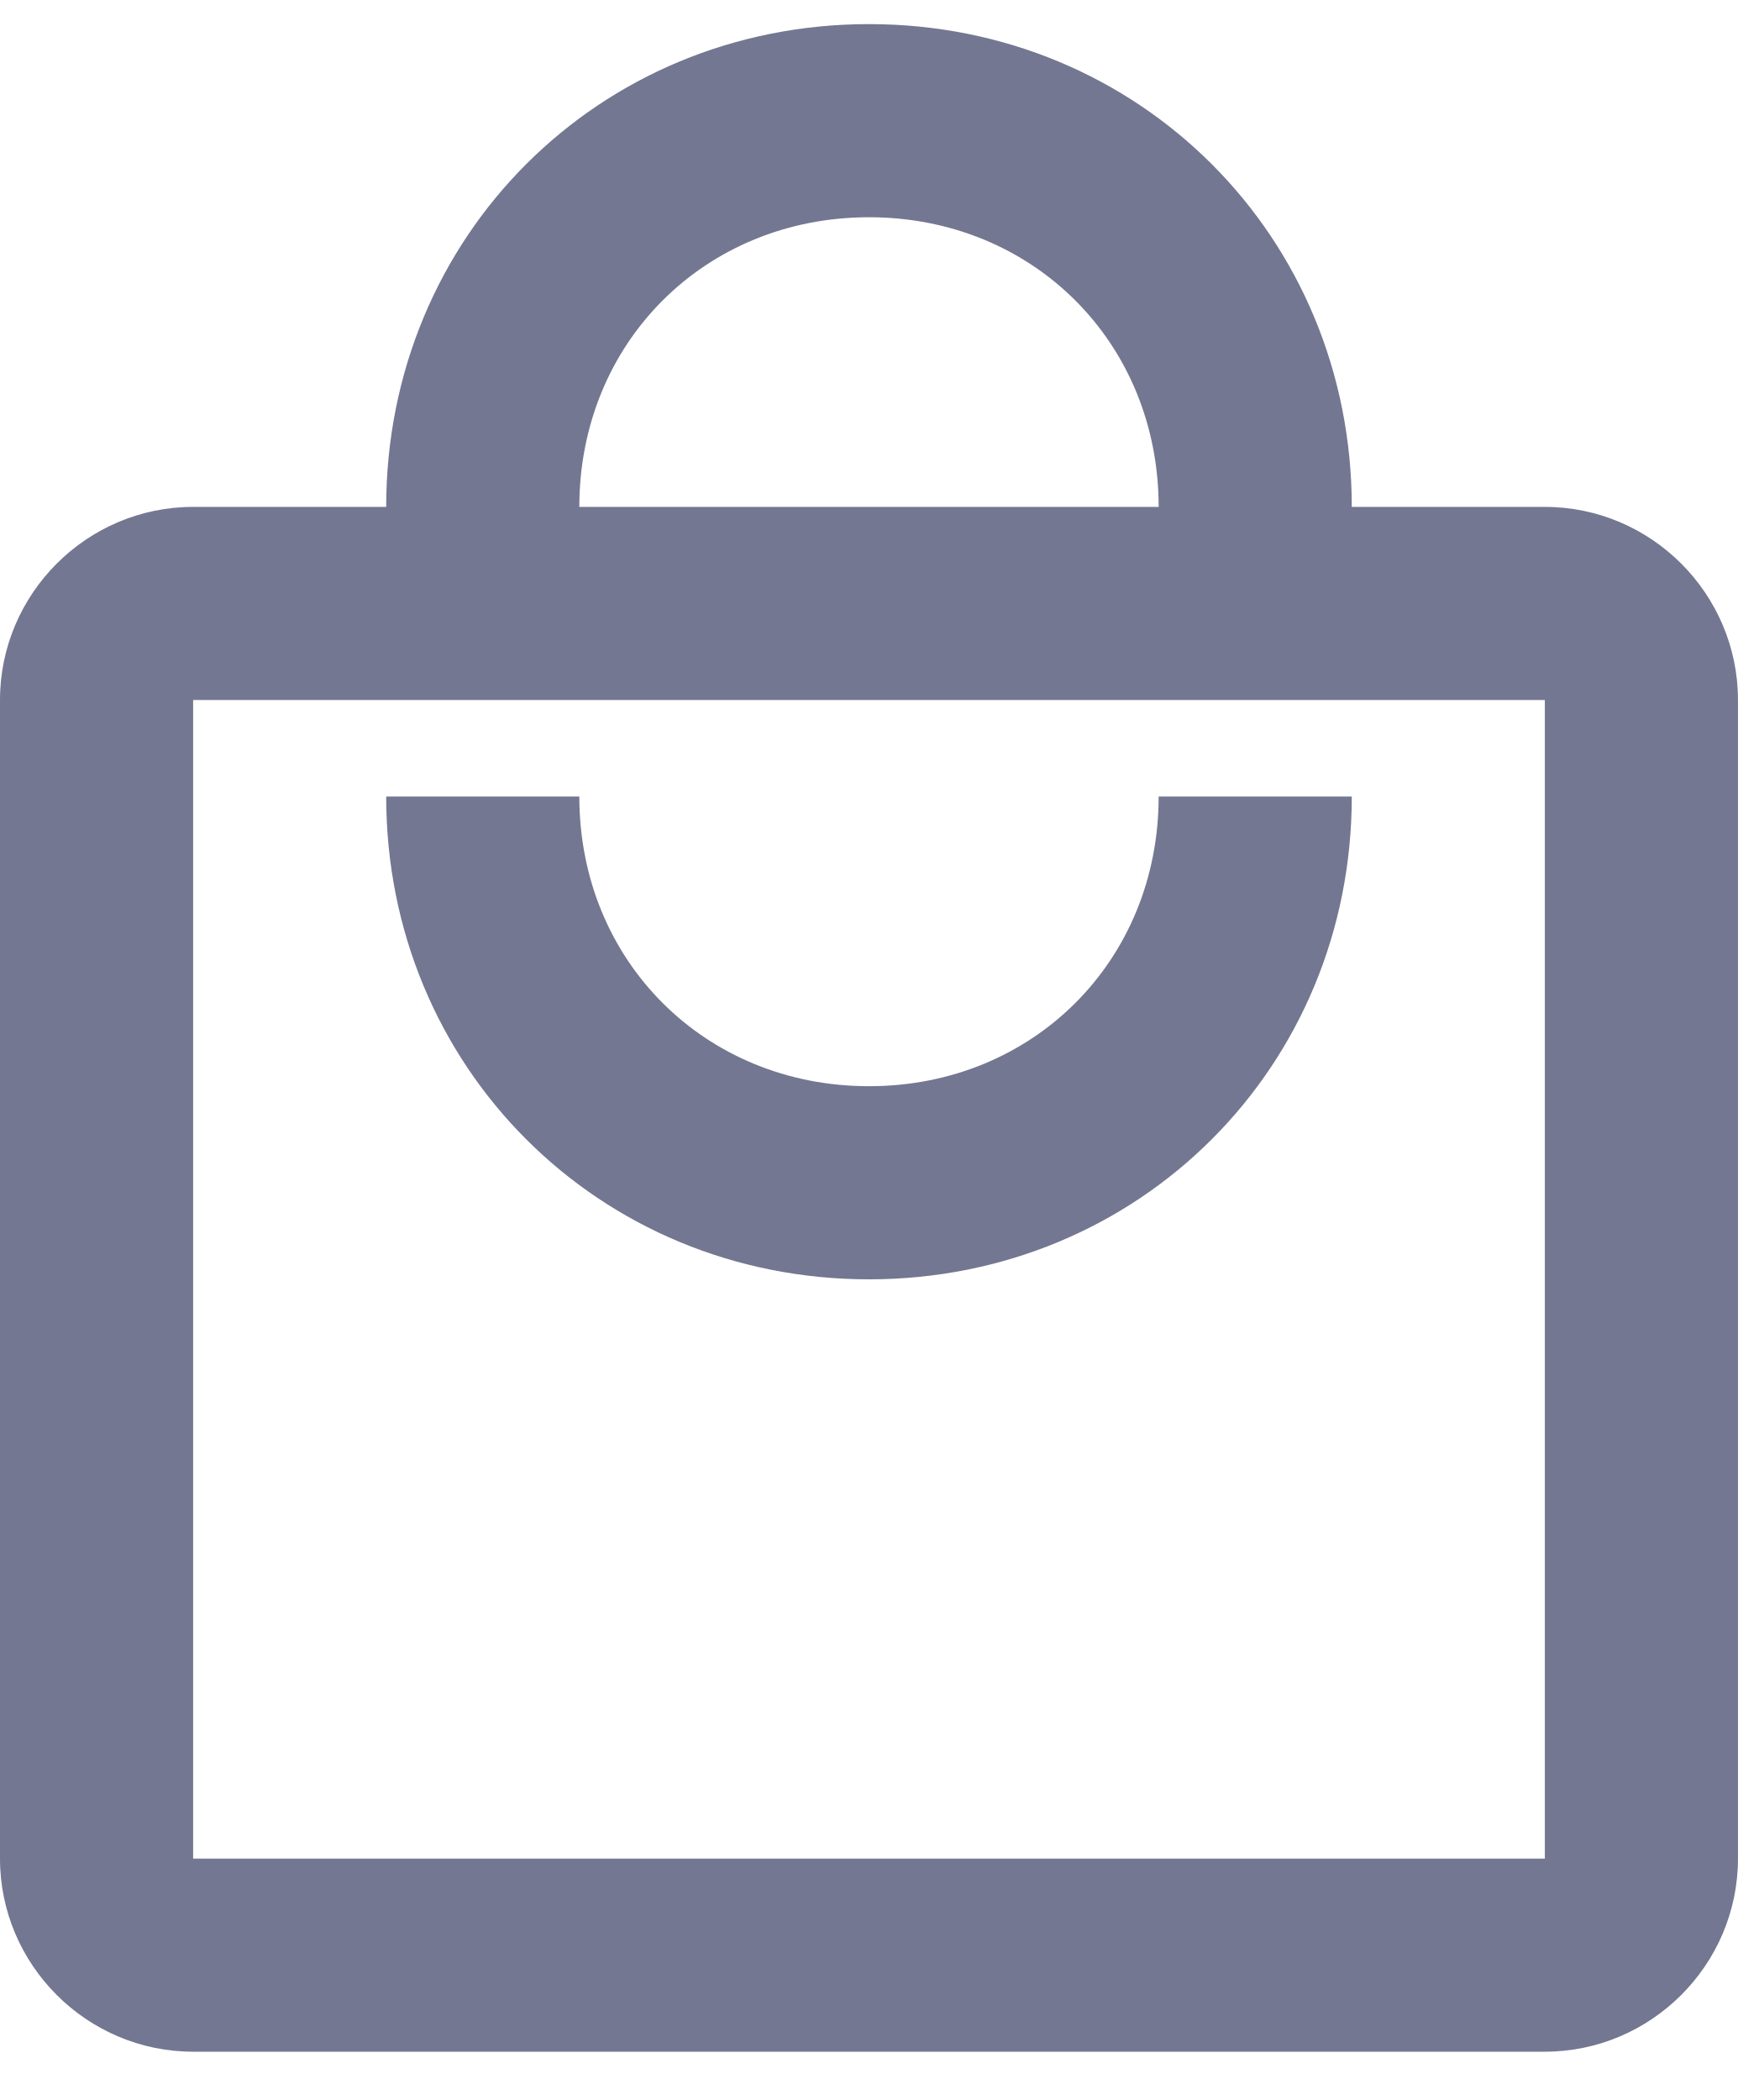
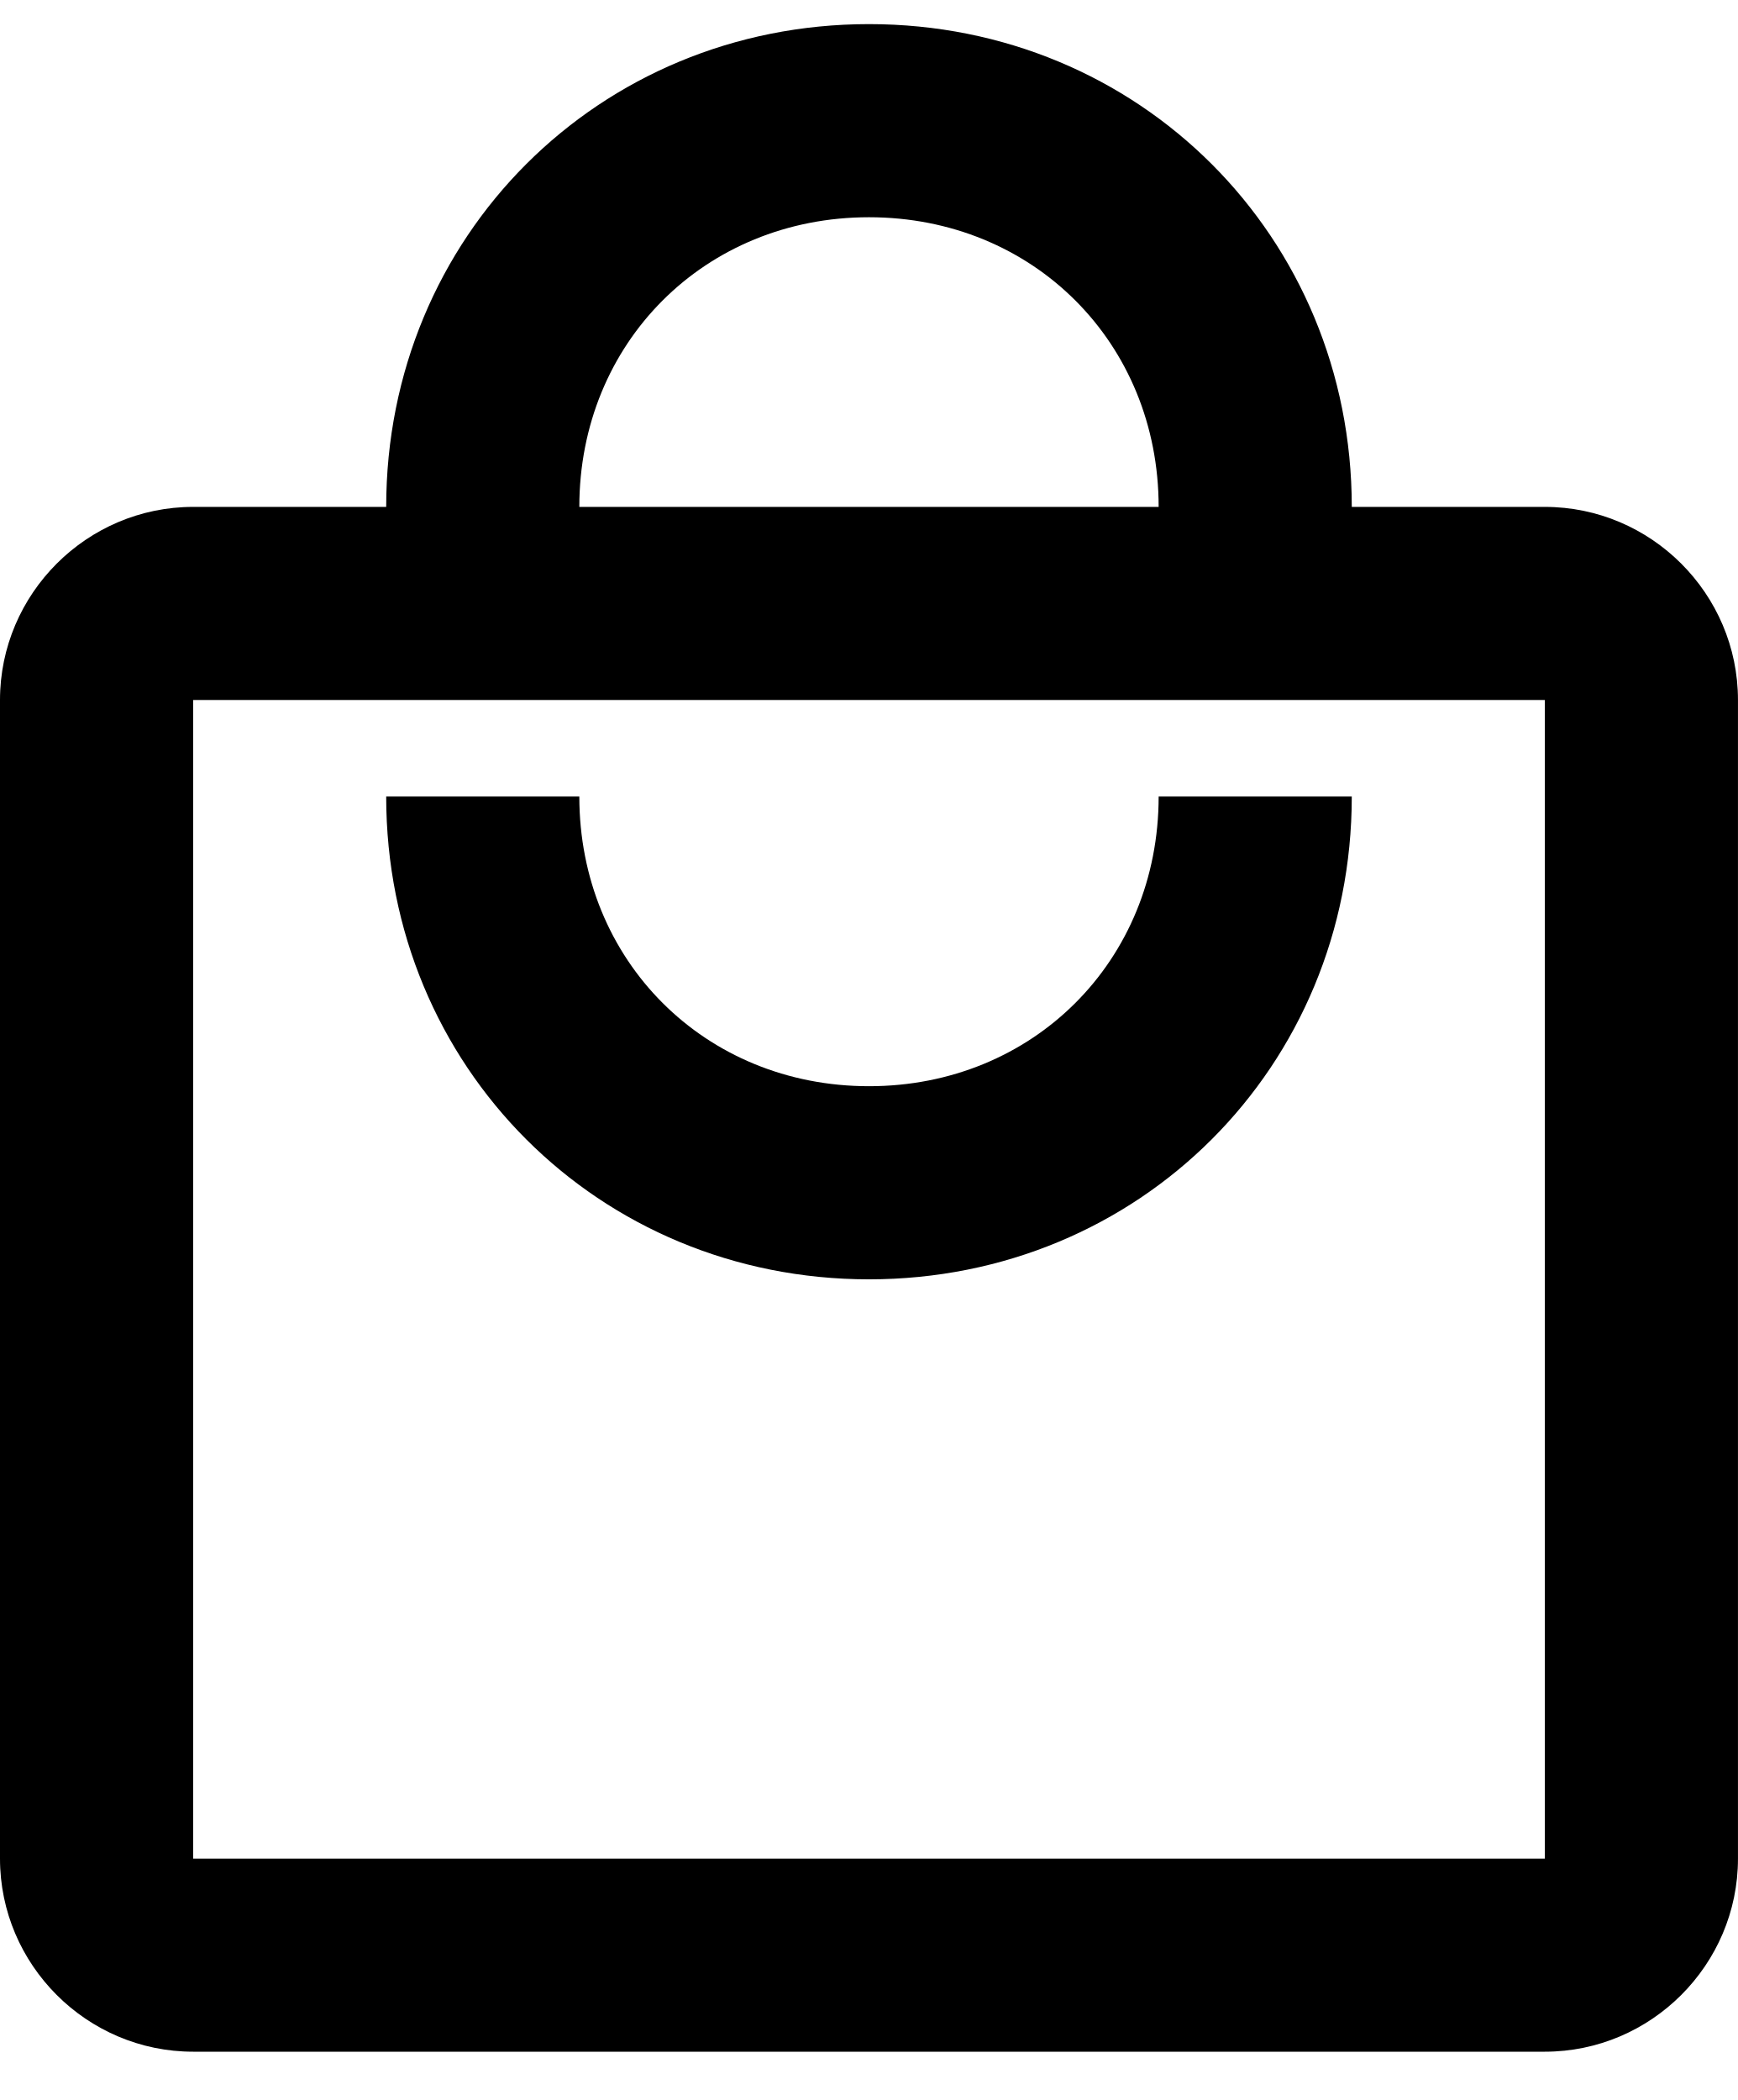
<svg xmlns="http://www.w3.org/2000/svg" width="24" height="29" viewBox="0 0 24 29" fill="none">
-   <path d="M21.333 7H18.667C18.667 3.267 15.733 0.333 12 0.333C8.267 0.333 5.333 3.267 5.333 7H2.667C1.2 7 0 8.2 0 9.667V25.667C0 27.133 1.2 28.333 2.667 28.333H21.333C22.8 28.333 24 27.133 24 25.667V9.667C24 8.2 22.8 7 21.333 7ZM12 3C14.267 3 16 4.733 16 7H8C8 4.733 9.733 3 12 3ZM21.333 25.667H2.667V9.667H21.333V25.667ZM12 15C9.733 15 8 13.267 8 11H5.333C5.333 14.733 8.267 17.667 12 17.667C15.733 17.667 18.667 14.733 18.667 11H16C16 13.267 14.267 15 12 15Z" fill="#737791" />
+   <path d="M21.333 7H18.667C18.667 3.267 15.733 0.333 12 0.333C8.267 0.333 5.333 3.267 5.333 7H2.667C1.2 7 0 8.2 0 9.667V25.667C0 27.133 1.2 28.333 2.667 28.333H21.333C22.8 28.333 24 27.133 24 25.667V9.667C24 8.2 22.8 7 21.333 7ZM12 3C14.267 3 16 4.733 16 7H8C8 4.733 9.733 3 12 3ZM21.333 25.667H2.667V9.667H21.333V25.667ZM12 15C9.733 15 8 13.267 8 11H5.333C5.333 14.733 8.267 17.667 12 17.667C15.733 17.667 18.667 14.733 18.667 11H16C16 13.267 14.267 15 12 15Z" fill="currentColor" />
</svg>
